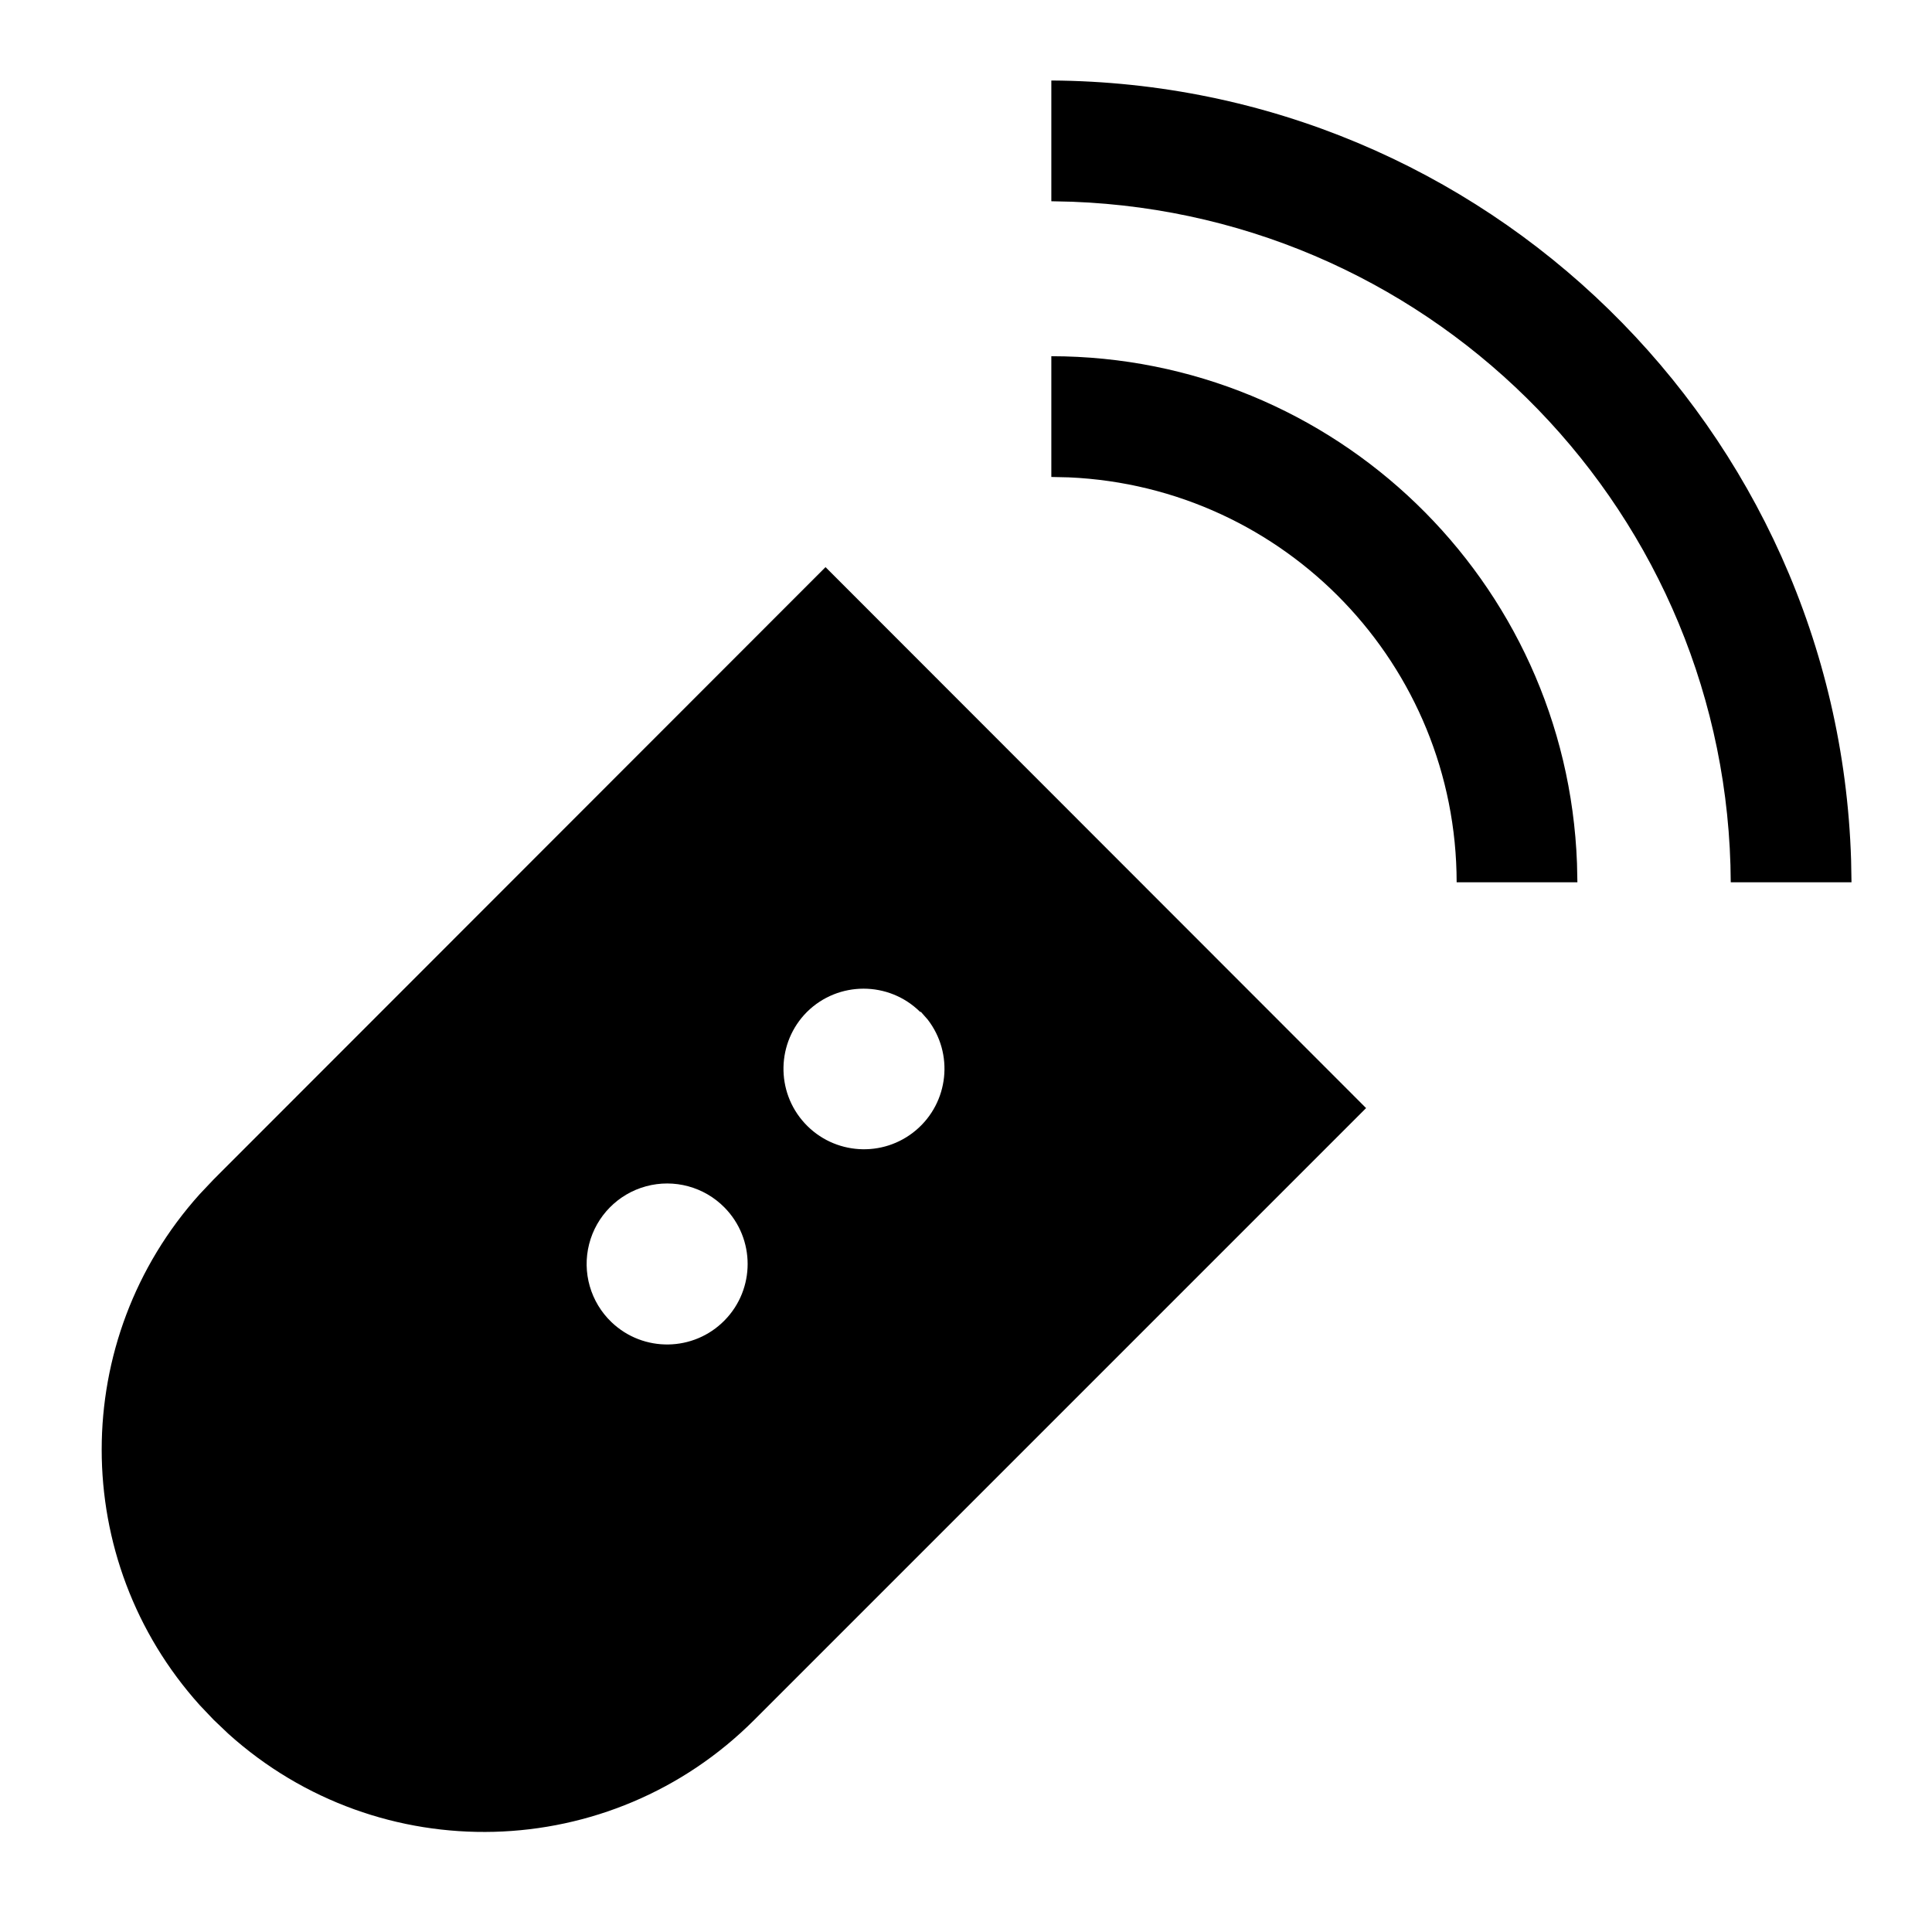
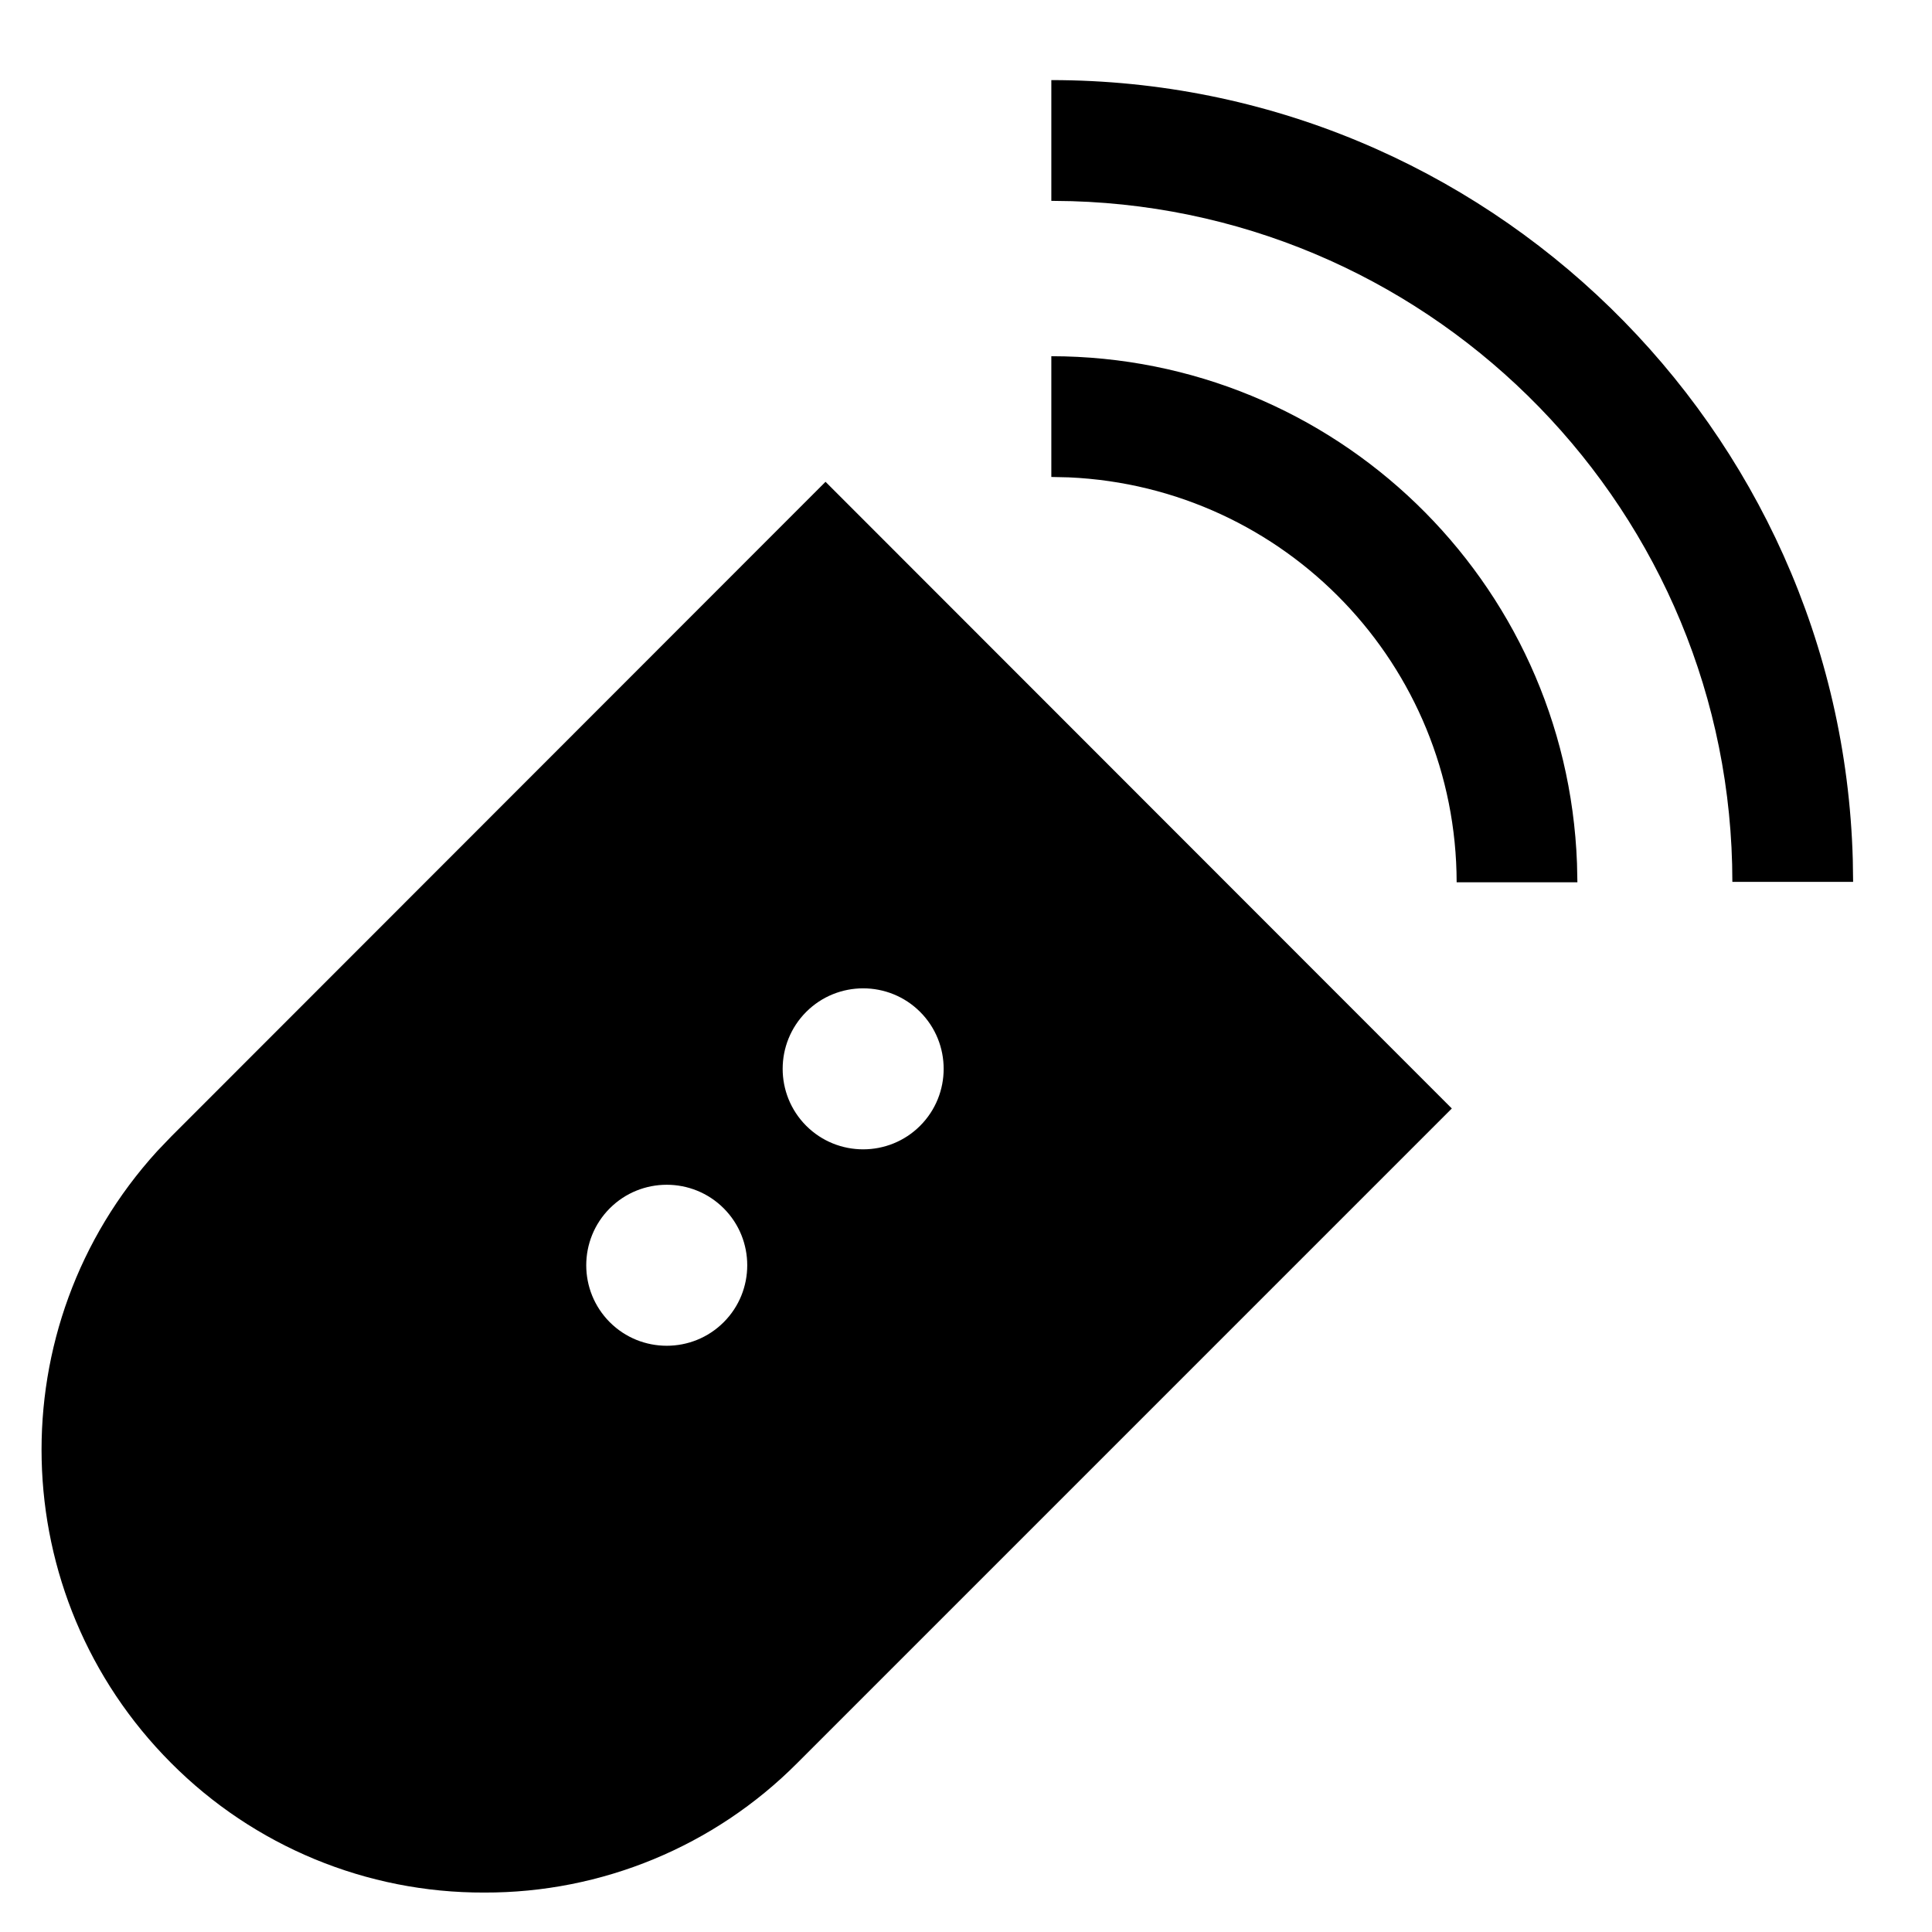
<svg xmlns="http://www.w3.org/2000/svg" width="24" height="24">
-   <path d="M10.255 7.045l6.715 6.72-7.6 7.6a4.745 4.745 0 01-6.533.173l-.182-.173-.173-.182a4.745 4.745 0 010-6.35l.173-.183 7.6-7.605zM9 15a1 1 0 10-1.403 1.425A1 1 0 009 15zm2.43-2.43a1 1 0 00-1.405 0 1 1 0 101.498.094l-.083-.094h-.01zM13.06 1c5.39.032 9.768 4.327 9.935 9.682l.005.278h-1.5a8.5 8.5 0 00-8.182-8.454L13.06 2.5V1zm0 3.425a6.54 6.54 0 016.53 6.3l.005.235h-1.5a5.04 5.04 0 00-4.817-5.03l-.218-.005v-1.5z" fill="#000" fill-rule="evenodd" />
+   <path d="M10.255 5.985l7.78 7.785-8.13 8.13a5.46 5.46 0 01-3.89 1.61 5.46 5.46 0 01-3.89-1.61 5.508 5.508 0 01-.174-7.598l.174-.182 8.13-8.135zm-2.68 9.025c.39-.39 1.025-.39 1.415 0 .39.39.39 1.025 0 1.415-.39.39-1.025.39-1.415 0a1.002 1.002 0 010-1.415zm2.44-2.44c.39-.39 1.025-.39 1.415 0 .39.39.39 1.025 0 1.415-.39.39-1.025.39-1.415 0a1.002 1.002 0 010-1.415zm3.045-8.145a6.54 6.54 0 016.53 6.3l.005.235h-1.5a5.043 5.043 0 00-4.817-5.03l-.218-.005v-1.5zm0-3.43c5.397 0 9.808 4.32 9.956 9.682l.004.278h-1.5c0-4.58-3.658-8.322-8.206-8.456l-.254-.004v-1.5z" fill="#000" fill-rule="evenodd" />
</svg>
